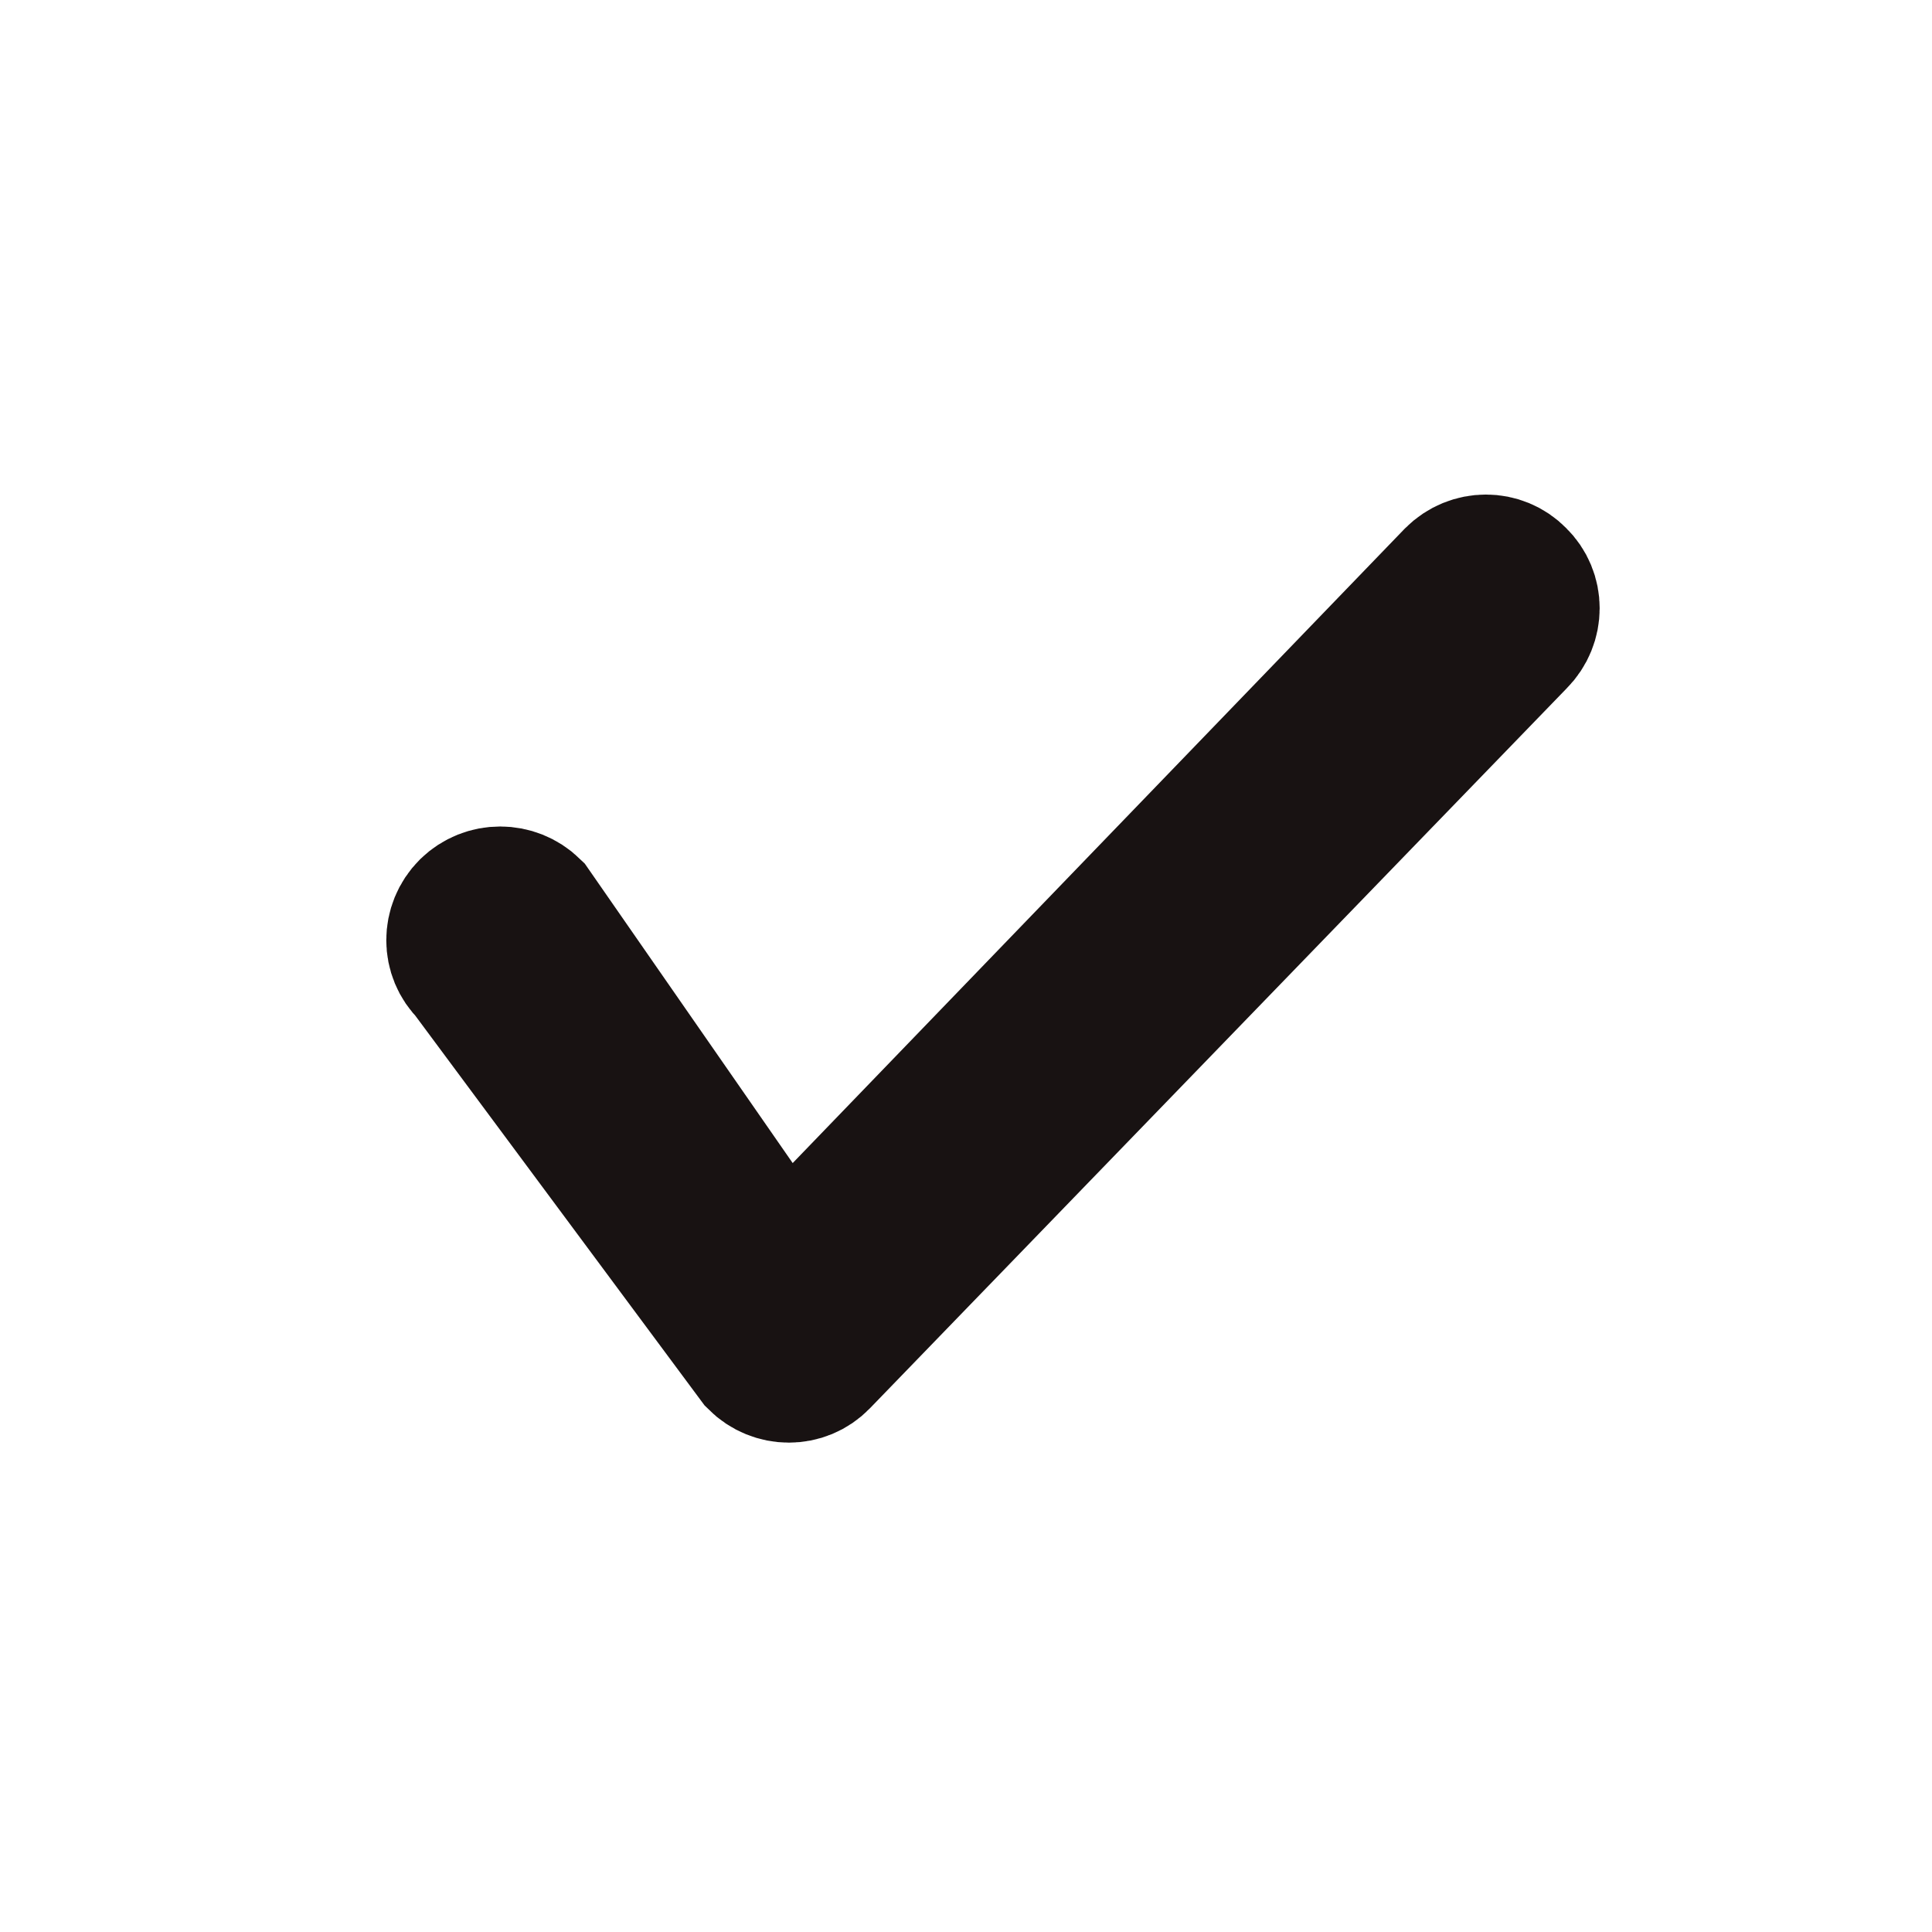
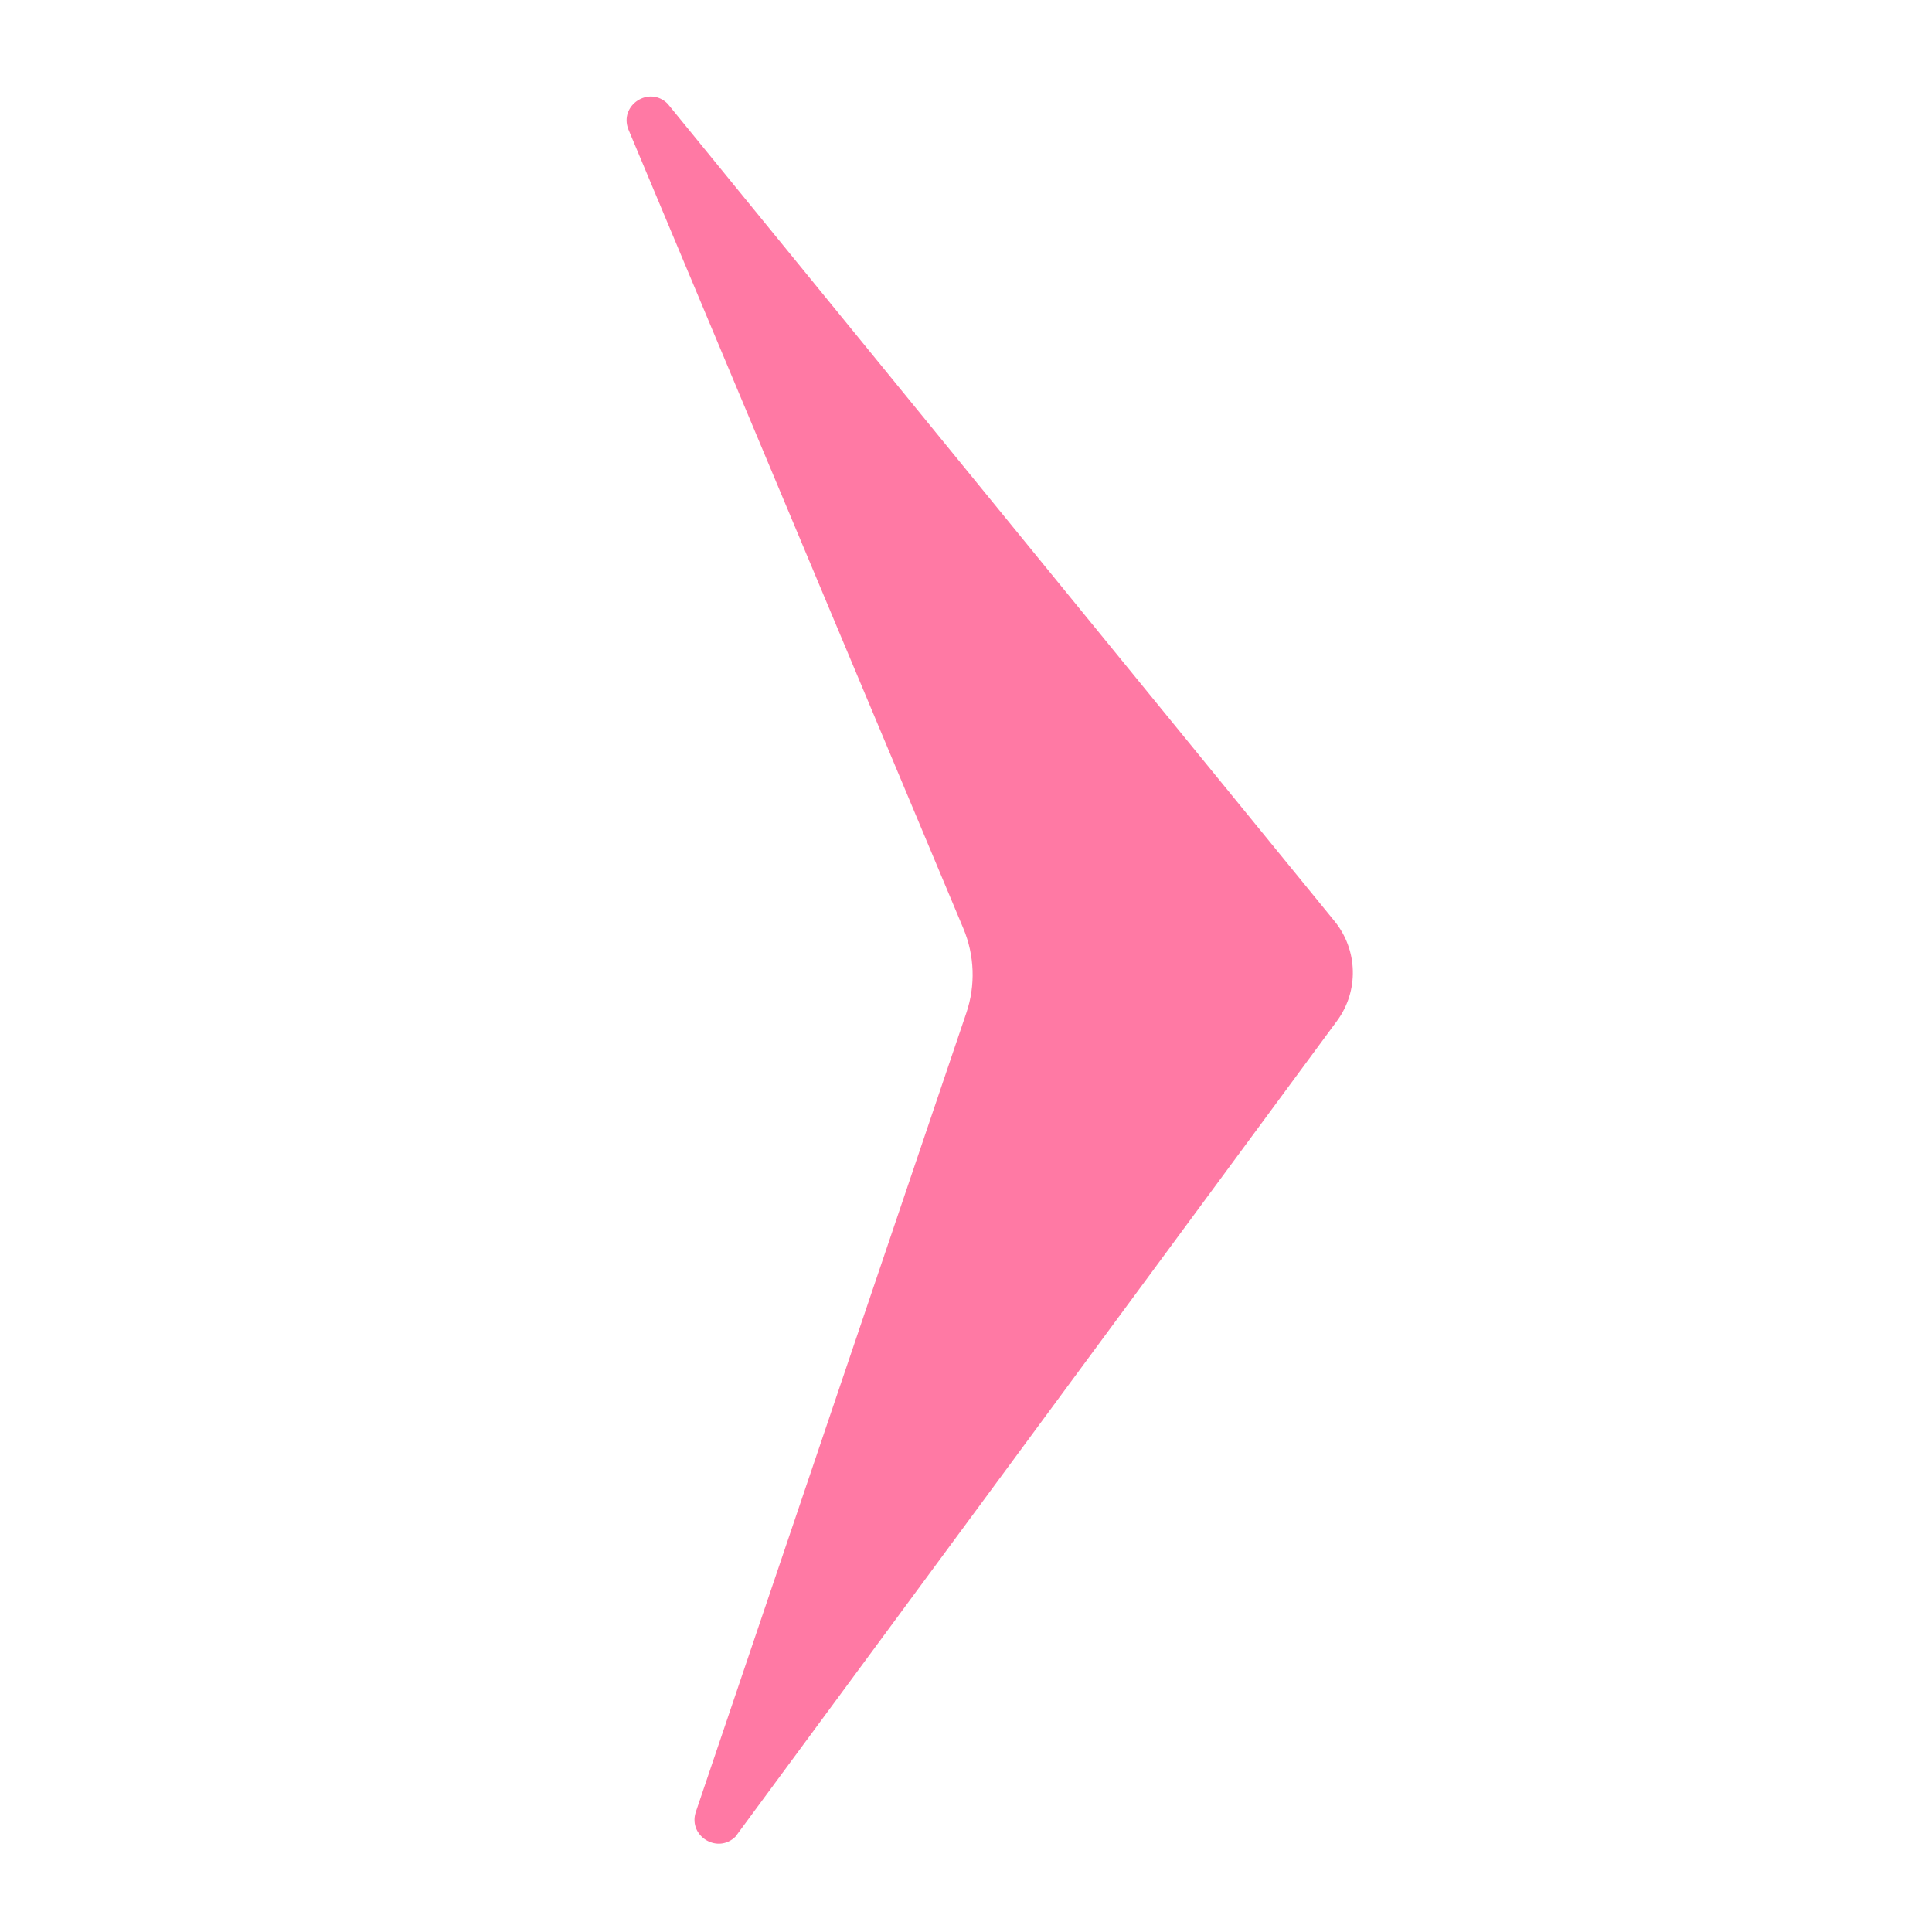
<svg xmlns="http://www.w3.org/2000/svg" width="25px" height="25px" viewBox="0 0 25 25" version="1.1">
-   <g id="Reservamos/Atoms/Icons/Amenities/check" stroke="none" stroke-width="1" fill="none" fill-rule="evenodd">
-     <g id="Group-5" transform="translate(5, 7)">
-       <path d="M4.813,10.586 L1.08,5.556 C0.86,5.343 0.86,4.991 1.08,4.771 C1.3,4.558 1.645,4.558 1.865,4.771 L4.813,9.017 C5.033,9.23 5.385,9.23 5.598,9.017 L13.833,0.481 C14.053,0.261 14.405,0.261 14.618,0.481 C14.838,0.694 14.838,1.046 14.618,1.266 L5.598,10.586 C5.385,10.806 5.033,10.806 4.813,10.586" id="Fill-1" />
-       <path d="M4.813,10.586 L1.08,5.556 C0.86,5.343 0.86,4.991 1.08,4.771 C1.3,4.558 1.645,4.558 1.865,4.771 L4.813,9.017 C5.033,9.23 5.385,9.23 5.598,9.017 L13.833,0.481 C14.053,0.261 14.405,0.261 14.618,0.481 C14.838,0.694 14.838,1.046 14.618,1.266 L5.598,10.586 C5.385,10.806 5.033,10.806 4.813,10.586 Z" id="Stroke-3" stroke="#181212" stroke-width="1.833" />
+   <g id="Reservamos/Atoms/Icons/Amenities/amenity" stroke="none" stroke-width="1" fill="none" fill-rule="evenodd">
+     <g id="Group-6" transform="translate(8, 1)" fill="#FF79A4">
+       <path d="M1.518,22.765 L9.301,12.21 C9.586,11.823 9.572,11.292 9.269,10.92 L0.639,0.342 C0.401,0.104 0.009,0.361 0.131,0.674 L4.466,11.015 C4.611,11.362 4.625,11.75 4.505,12.105 L1.001,22.455 C0.908,22.764 1.289,22.993 1.518,22.765" id="Fill-4" />
    </g>
  </g>
</svg>
